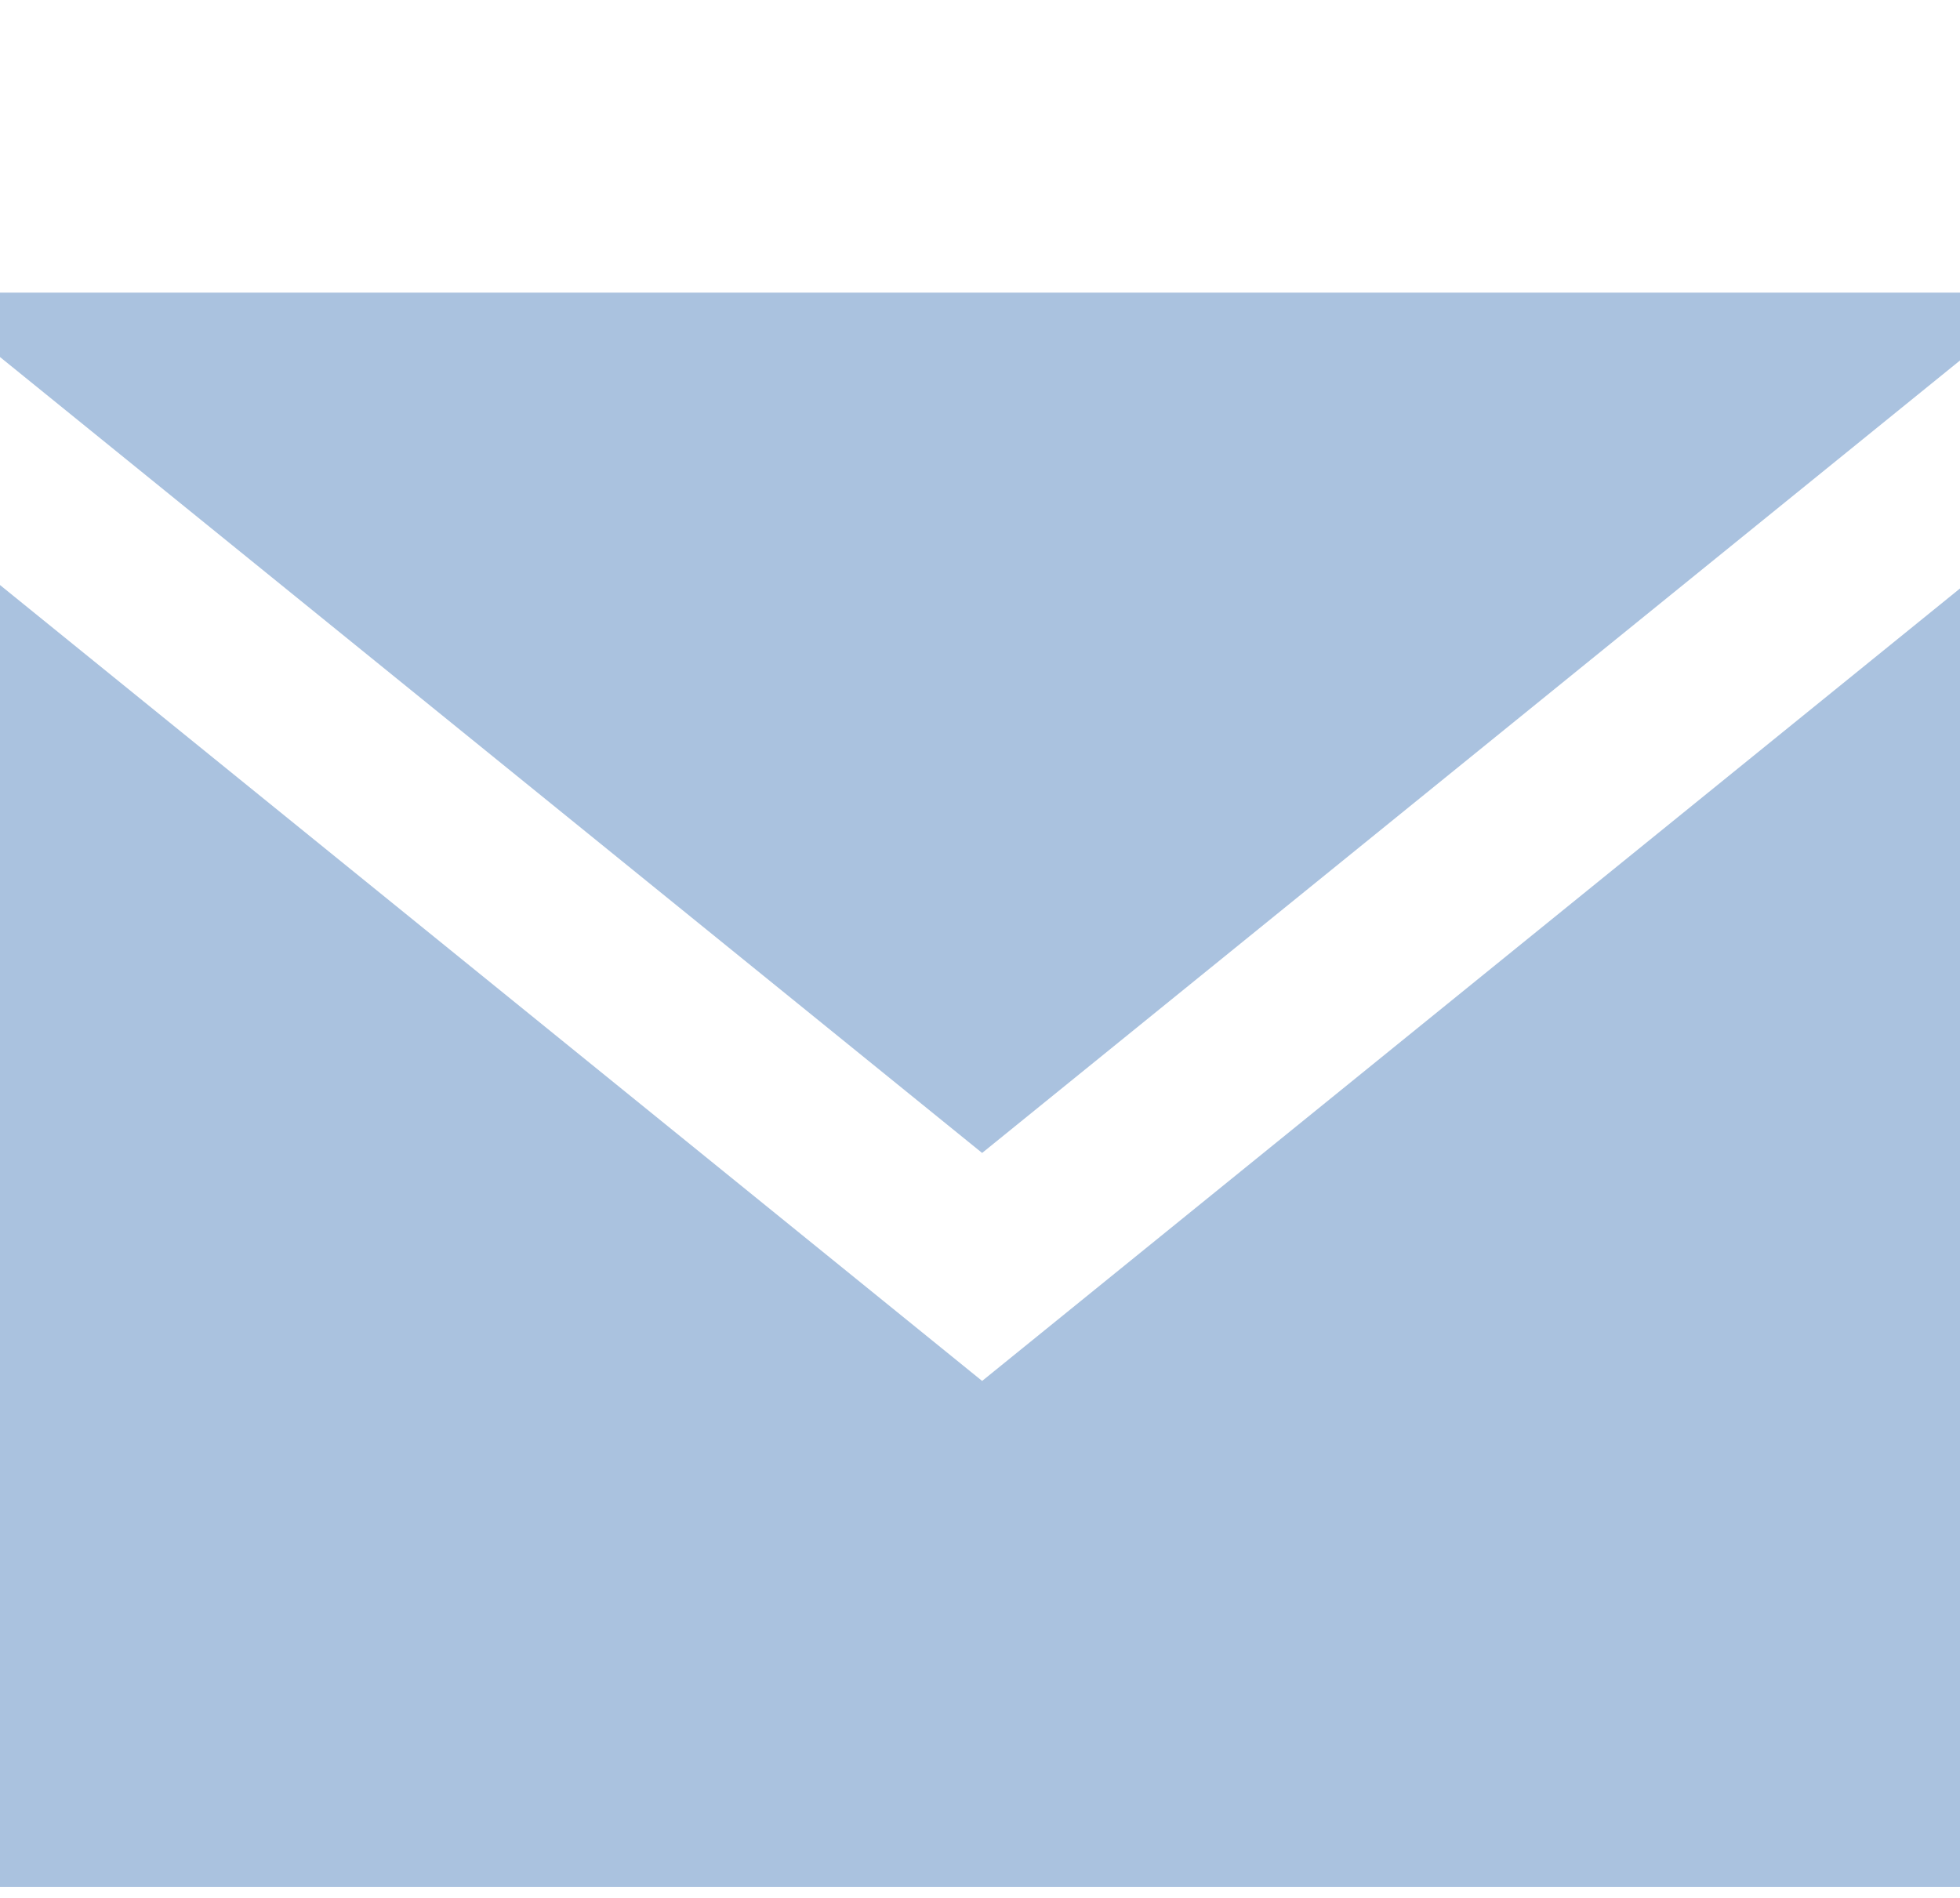
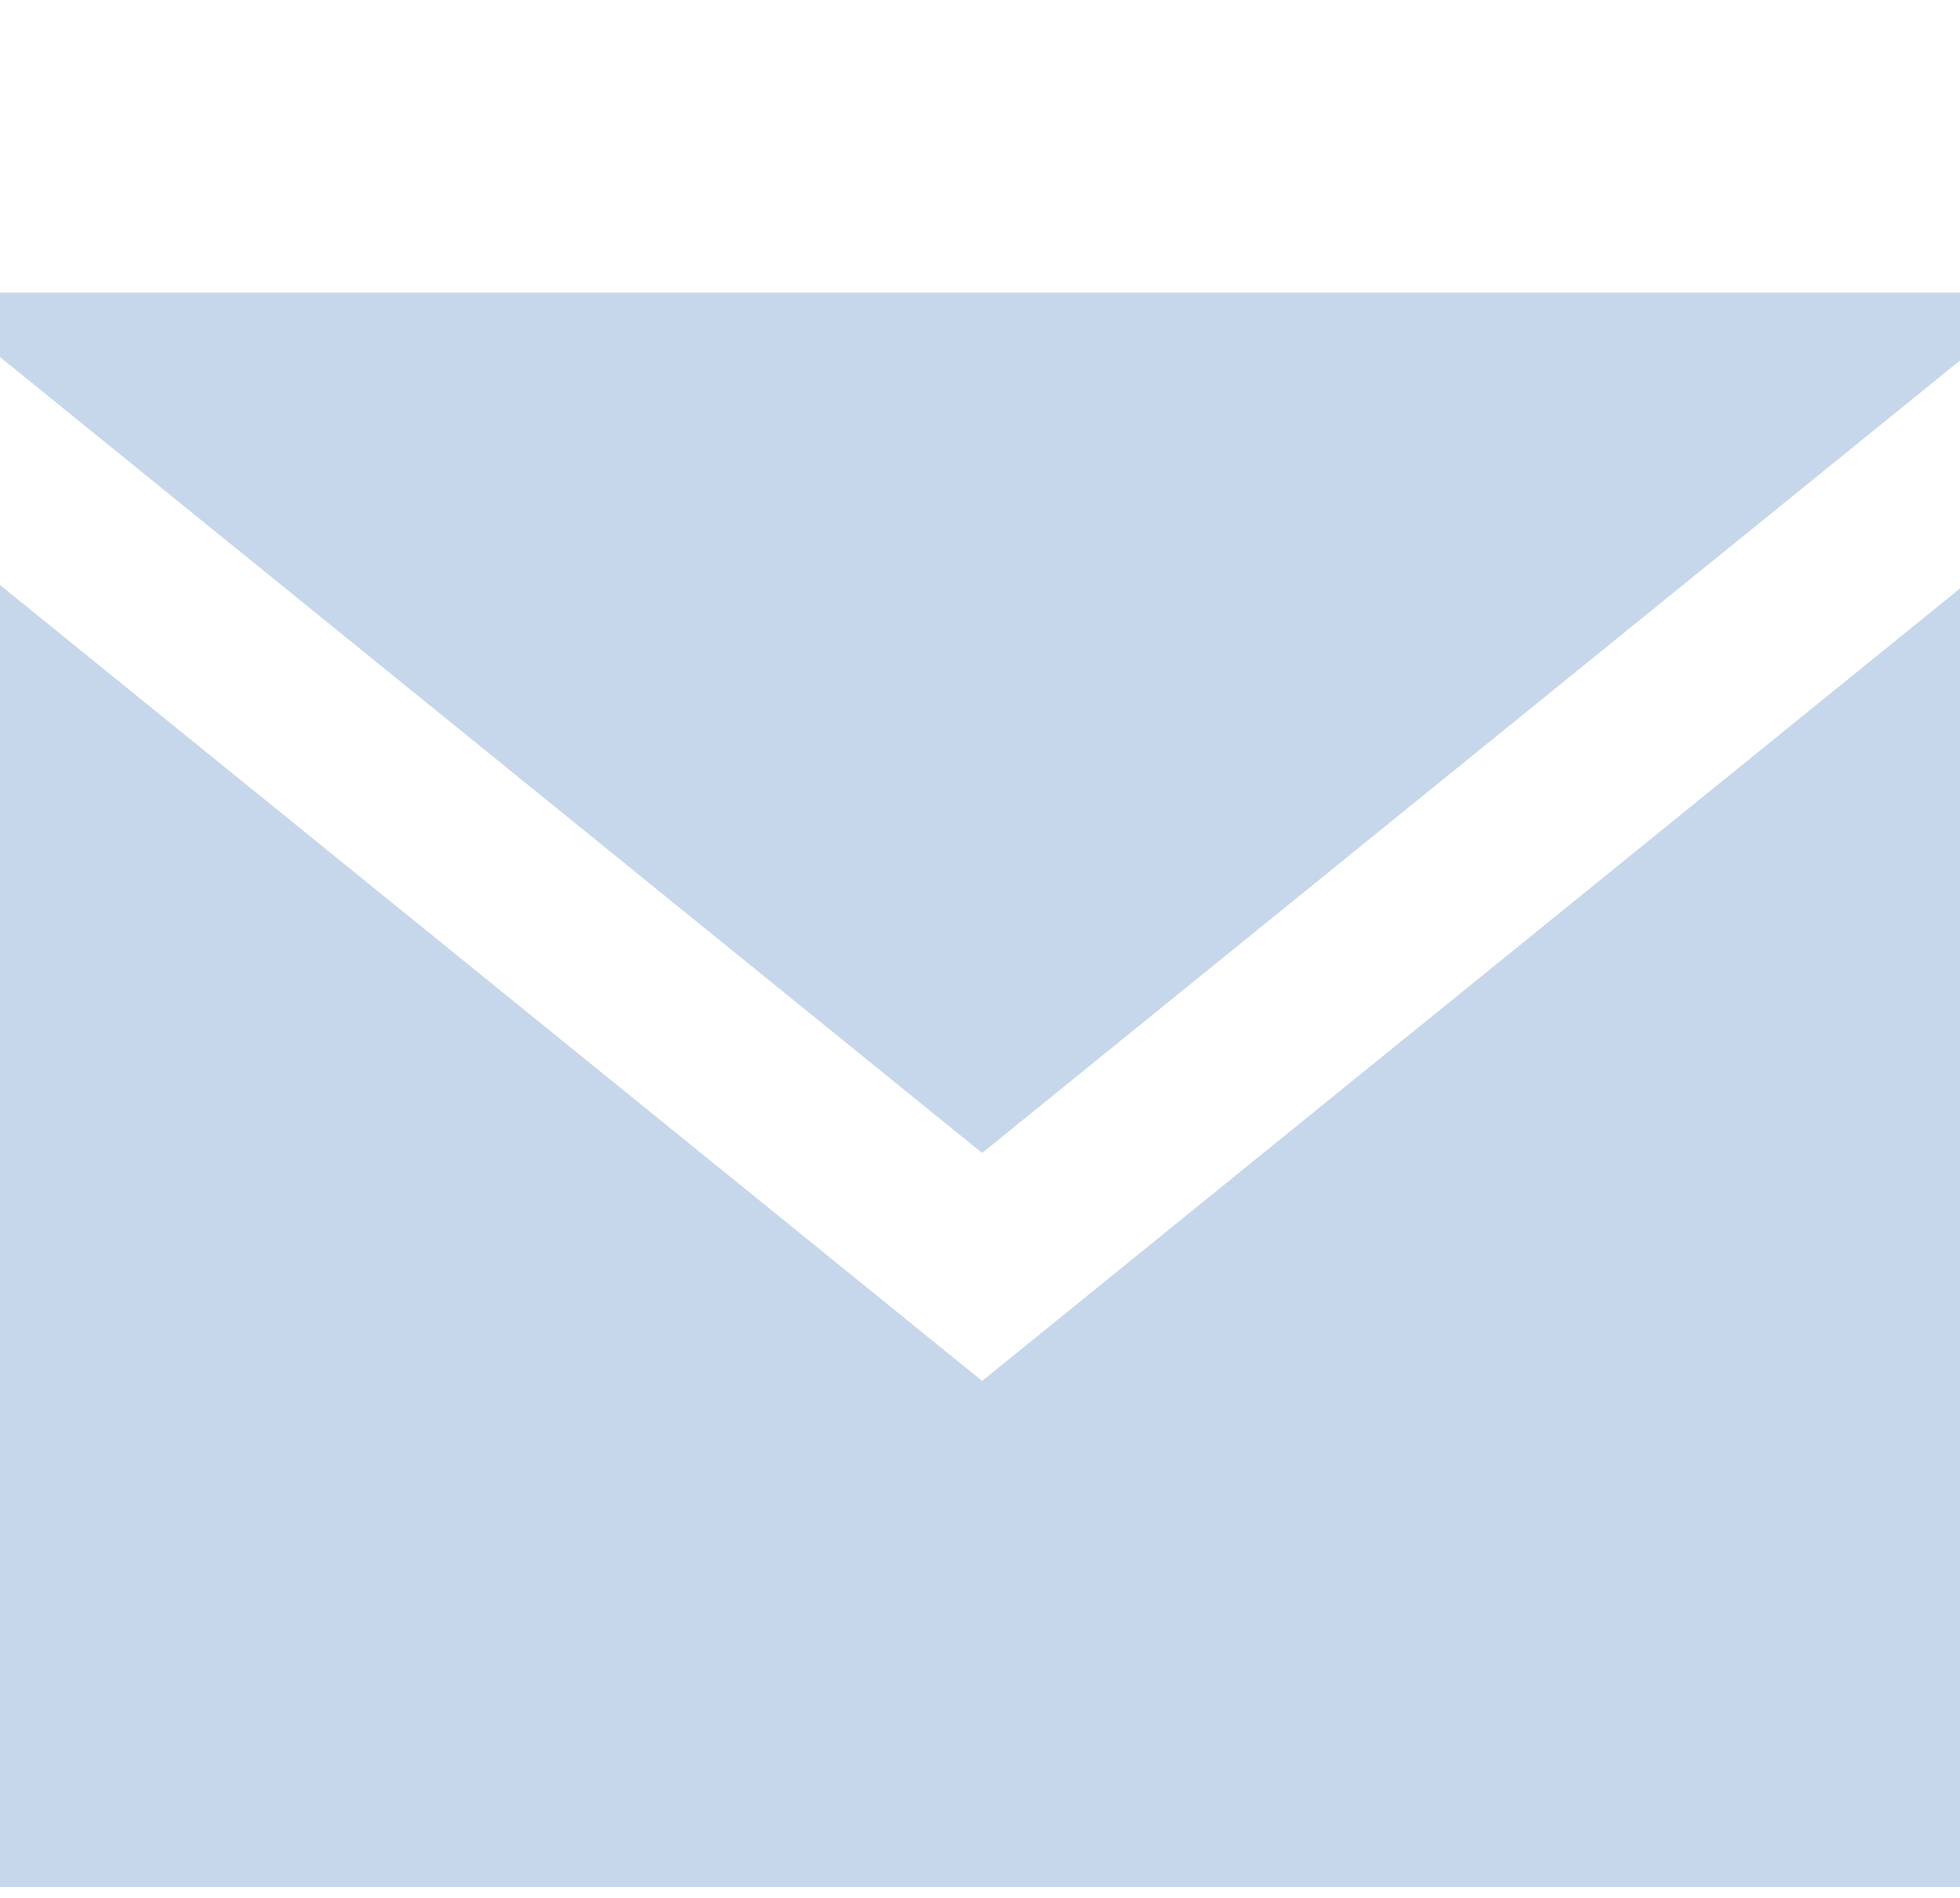
- <svg xmlns="http://www.w3.org/2000/svg" viewBox="0.912 3.696 22.128 13.424" fill="#aac2df" style="max-height: 500px" width="22.128" height="21.424">
+ <svg xmlns="http://www.w3.org/2000/svg" viewBox="0.912 3.696 22.128 13.424" fill="#c6d6eb" style="max-height: 500px" width="22.128" height="21.424">
  <path d="M12 12.713l-11.985-9.713h23.97l-11.985 9.713zm0 2.574l-12-9.725v15.438h24v-15.438l-12 9.725z" />
</svg>
